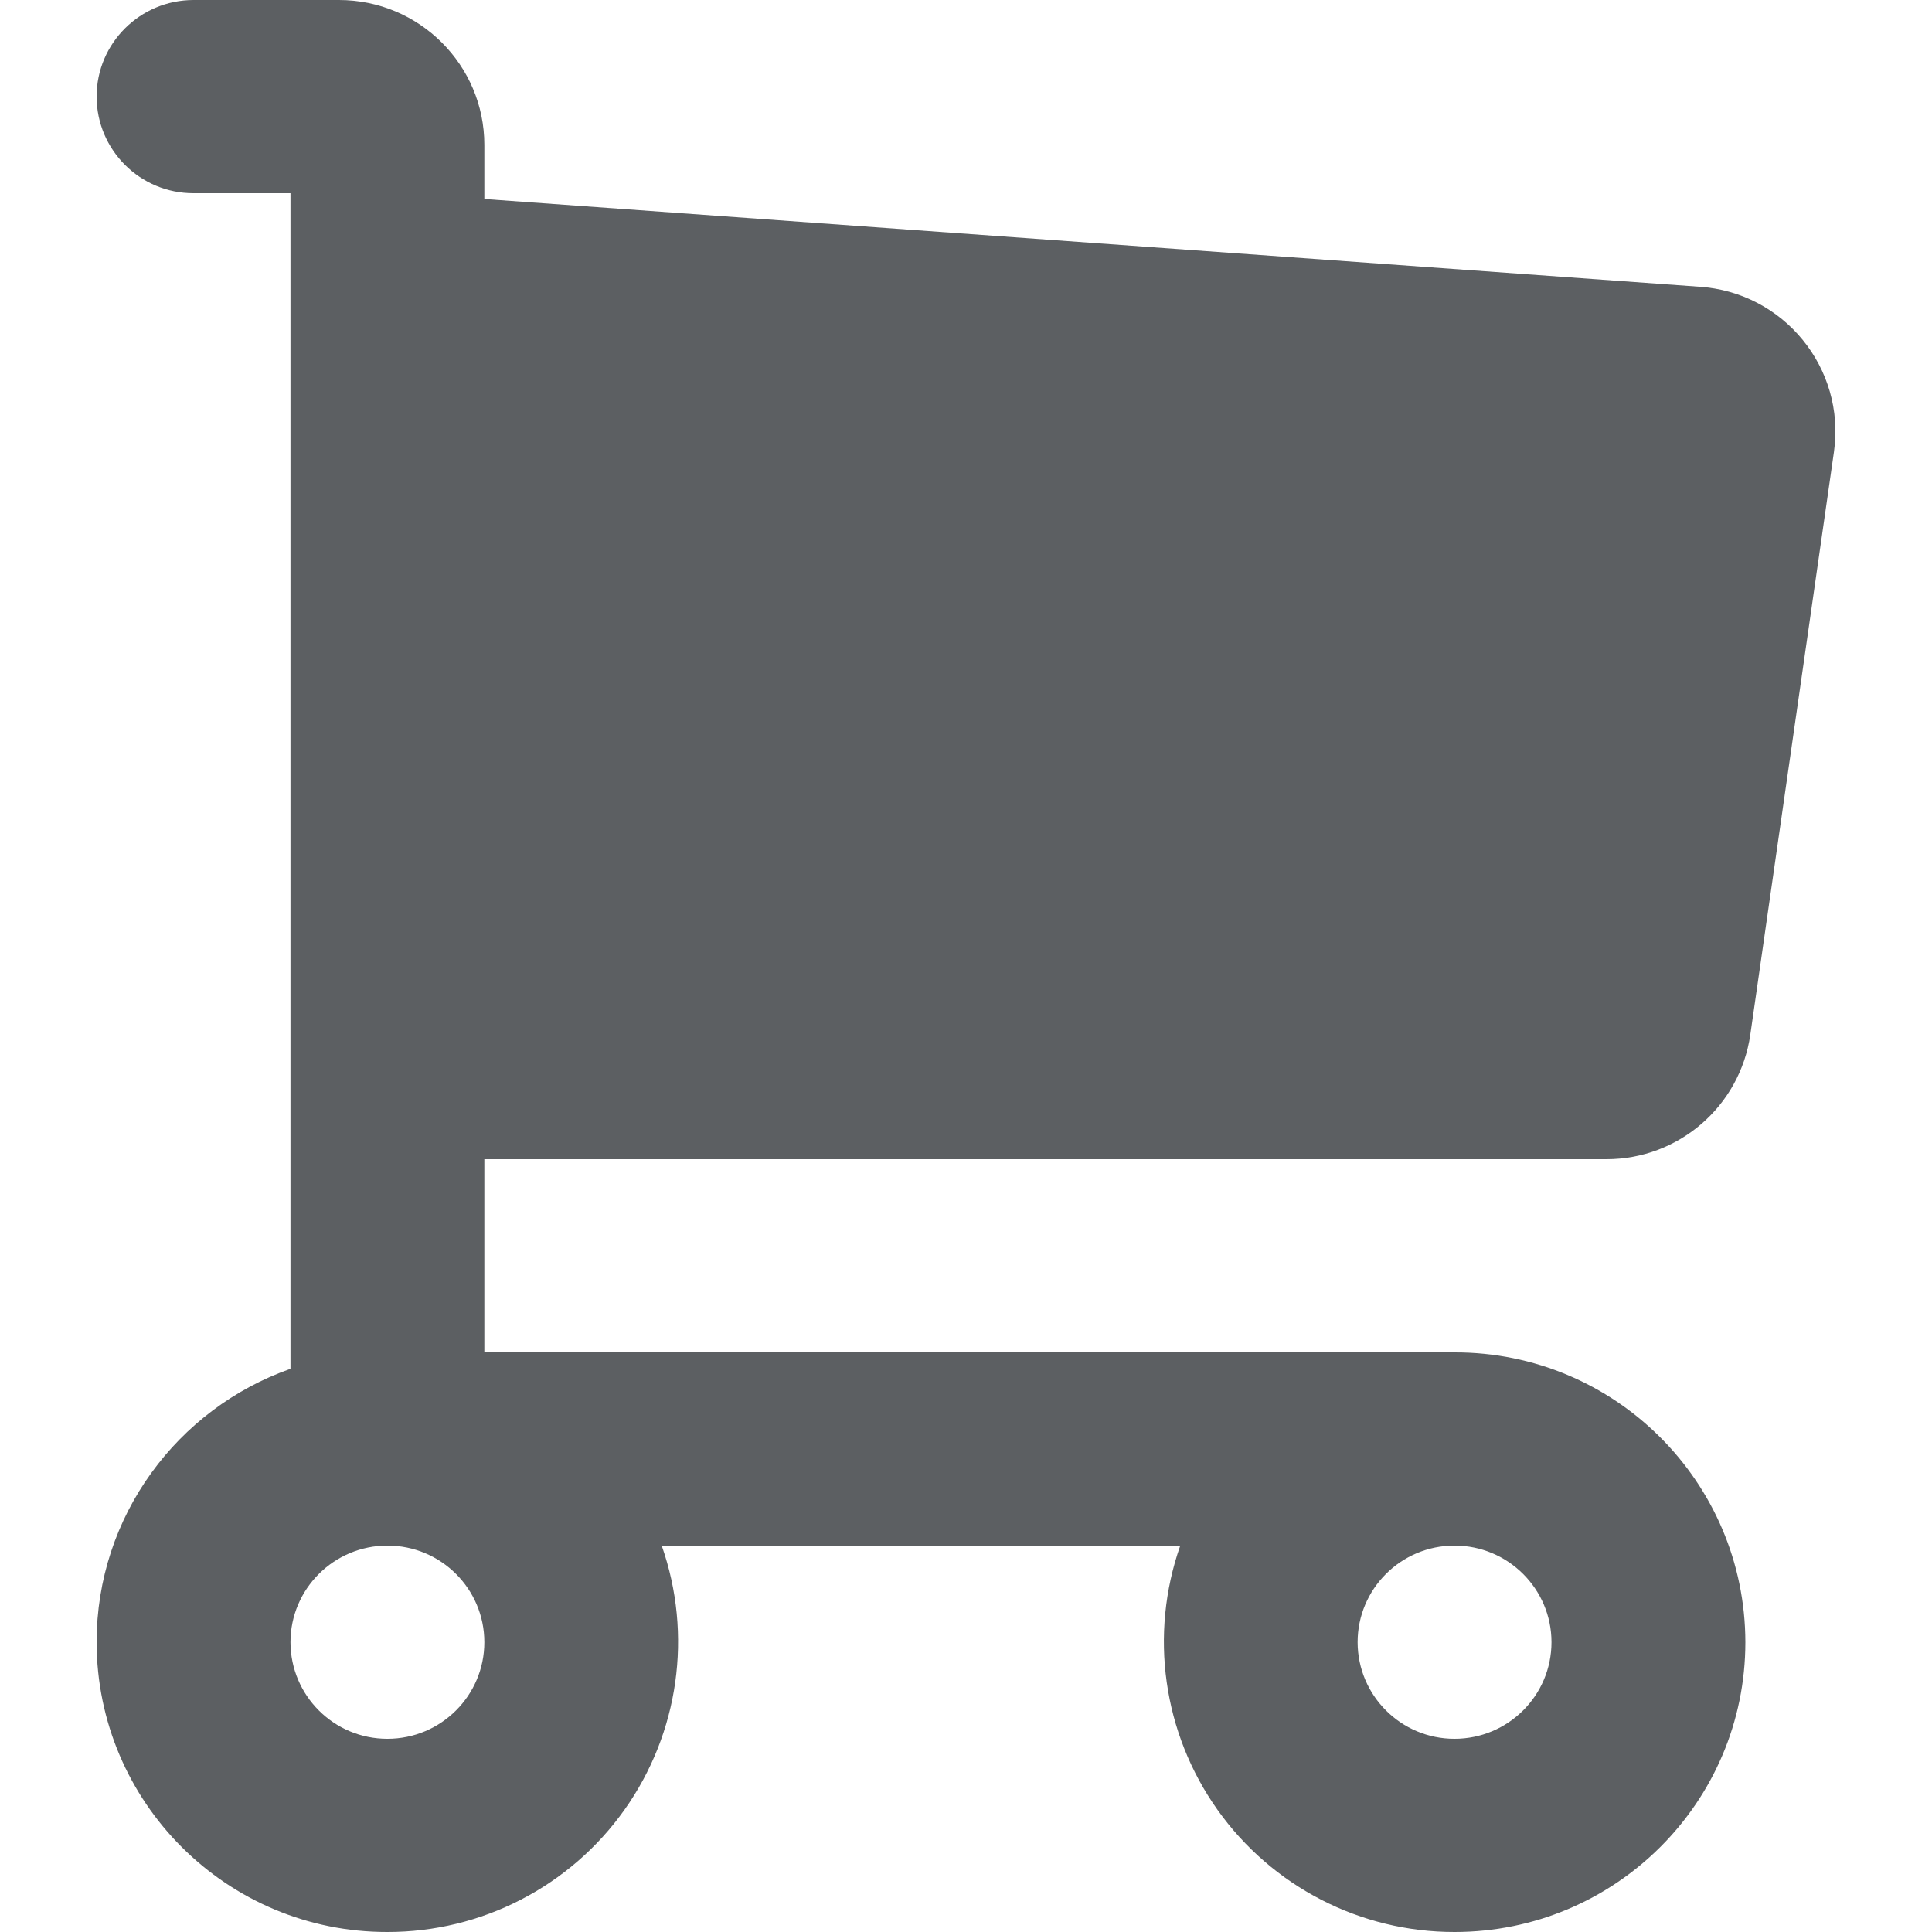
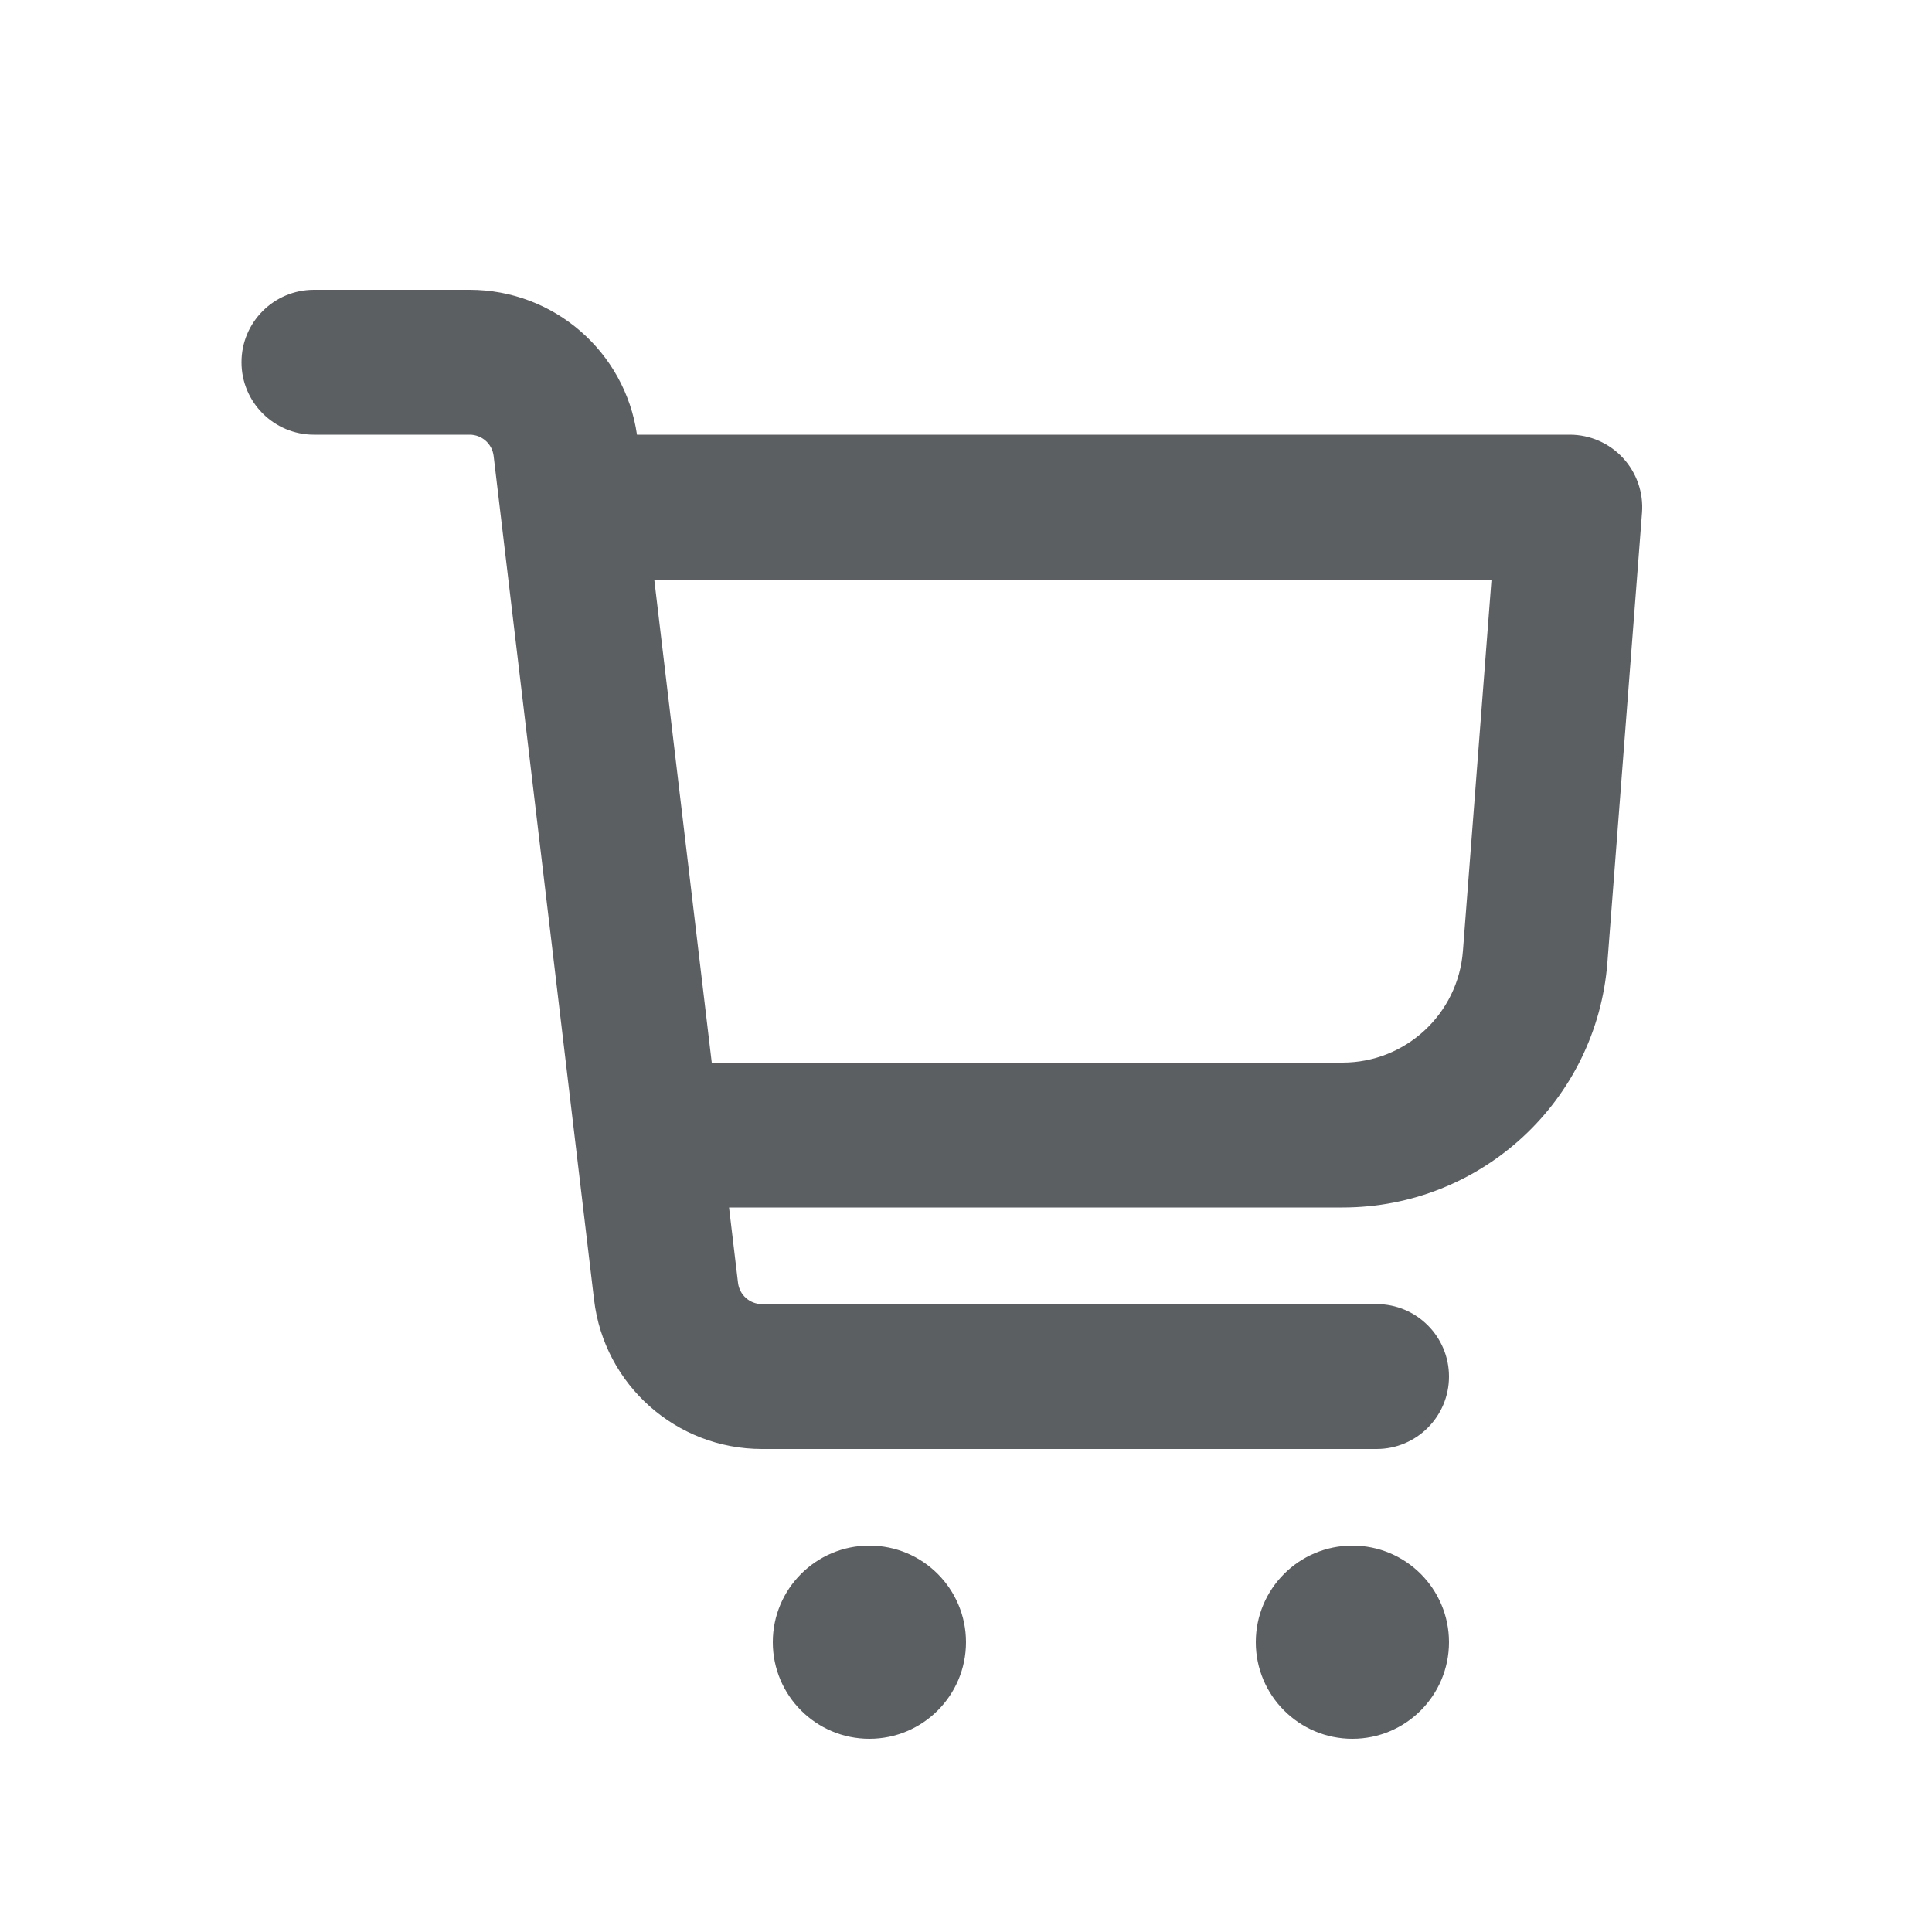
<svg xmlns="http://www.w3.org/2000/svg" viewBox="0 0 20 20">
-   <path fill-rule="evenodd" d="M1 1c0-.552.45-1 1.004-1h1.505c.831 0 1.505.672 1.505 1.5v.56l12.574.908c.877.055 1.52.843 1.397 1.71l-.866 6.034A1.504 1.504 0 0116.63 12H5.014v2h10.043a3.005 3.005 0 013.011 3c0 1.657-1.348 3-3.01 3a3.005 3.005 0 01-2.84-4H6.85a3.005 3.005 0 01-2.84 4A3.005 3.005 0 011 17c0-1.306.838-2.418 2.007-2.83V3.01 2H2.004A1.002 1.002 0 011 1zm13.054 16c0-.552.449-1 1.003-1 .554 0 1.004.448 1.004 1s-.45 1-1.004 1a1.002 1.002 0 01-1.003-1zM3.007 17c0-.552.45-1 1.004-1s1.003.448 1.003 1-.449 1-1.003 1a1.002 1.002 0 01-1.004-1z" fill="#5C5F62" />
+   <path fill-rule="evenodd" d="M2.5 3.75a.75.75 0 0 1 .75-.75h1.612a1.75 1.75 0 0 1 1.732 1.5h9.656a.75.75 0 0 1 .748.808l-.358 4.653a2.75 2.75 0 0 1-2.742 2.539h-6.351l.093.78a.25.25 0 0 0 .248.22h6.362a.75.75 0 0 1 0 1.5h-6.362a1.75 1.75 0 0 1-1.738-1.543l-1.04-8.737a.25.25 0 0 0-.248-.22h-1.612a.75.75 0 0 1-.75-.75Zm4.868 7.25h6.53a1.25 1.25 0 0 0 1.246-1.154l.296-3.846h-8.667l.595 5Z" fill="#5C5F62" />
+   <path d="M10 17a1 1 0 1 1-2 0 1 1 0 0 1 2 0Z" fill="#5C5F62" />
+   <path d="M15 17a1 1 0 1 1-2 0 1 1 0 0 1 2 0Z" fill="#5C5F62" />
</svg>
